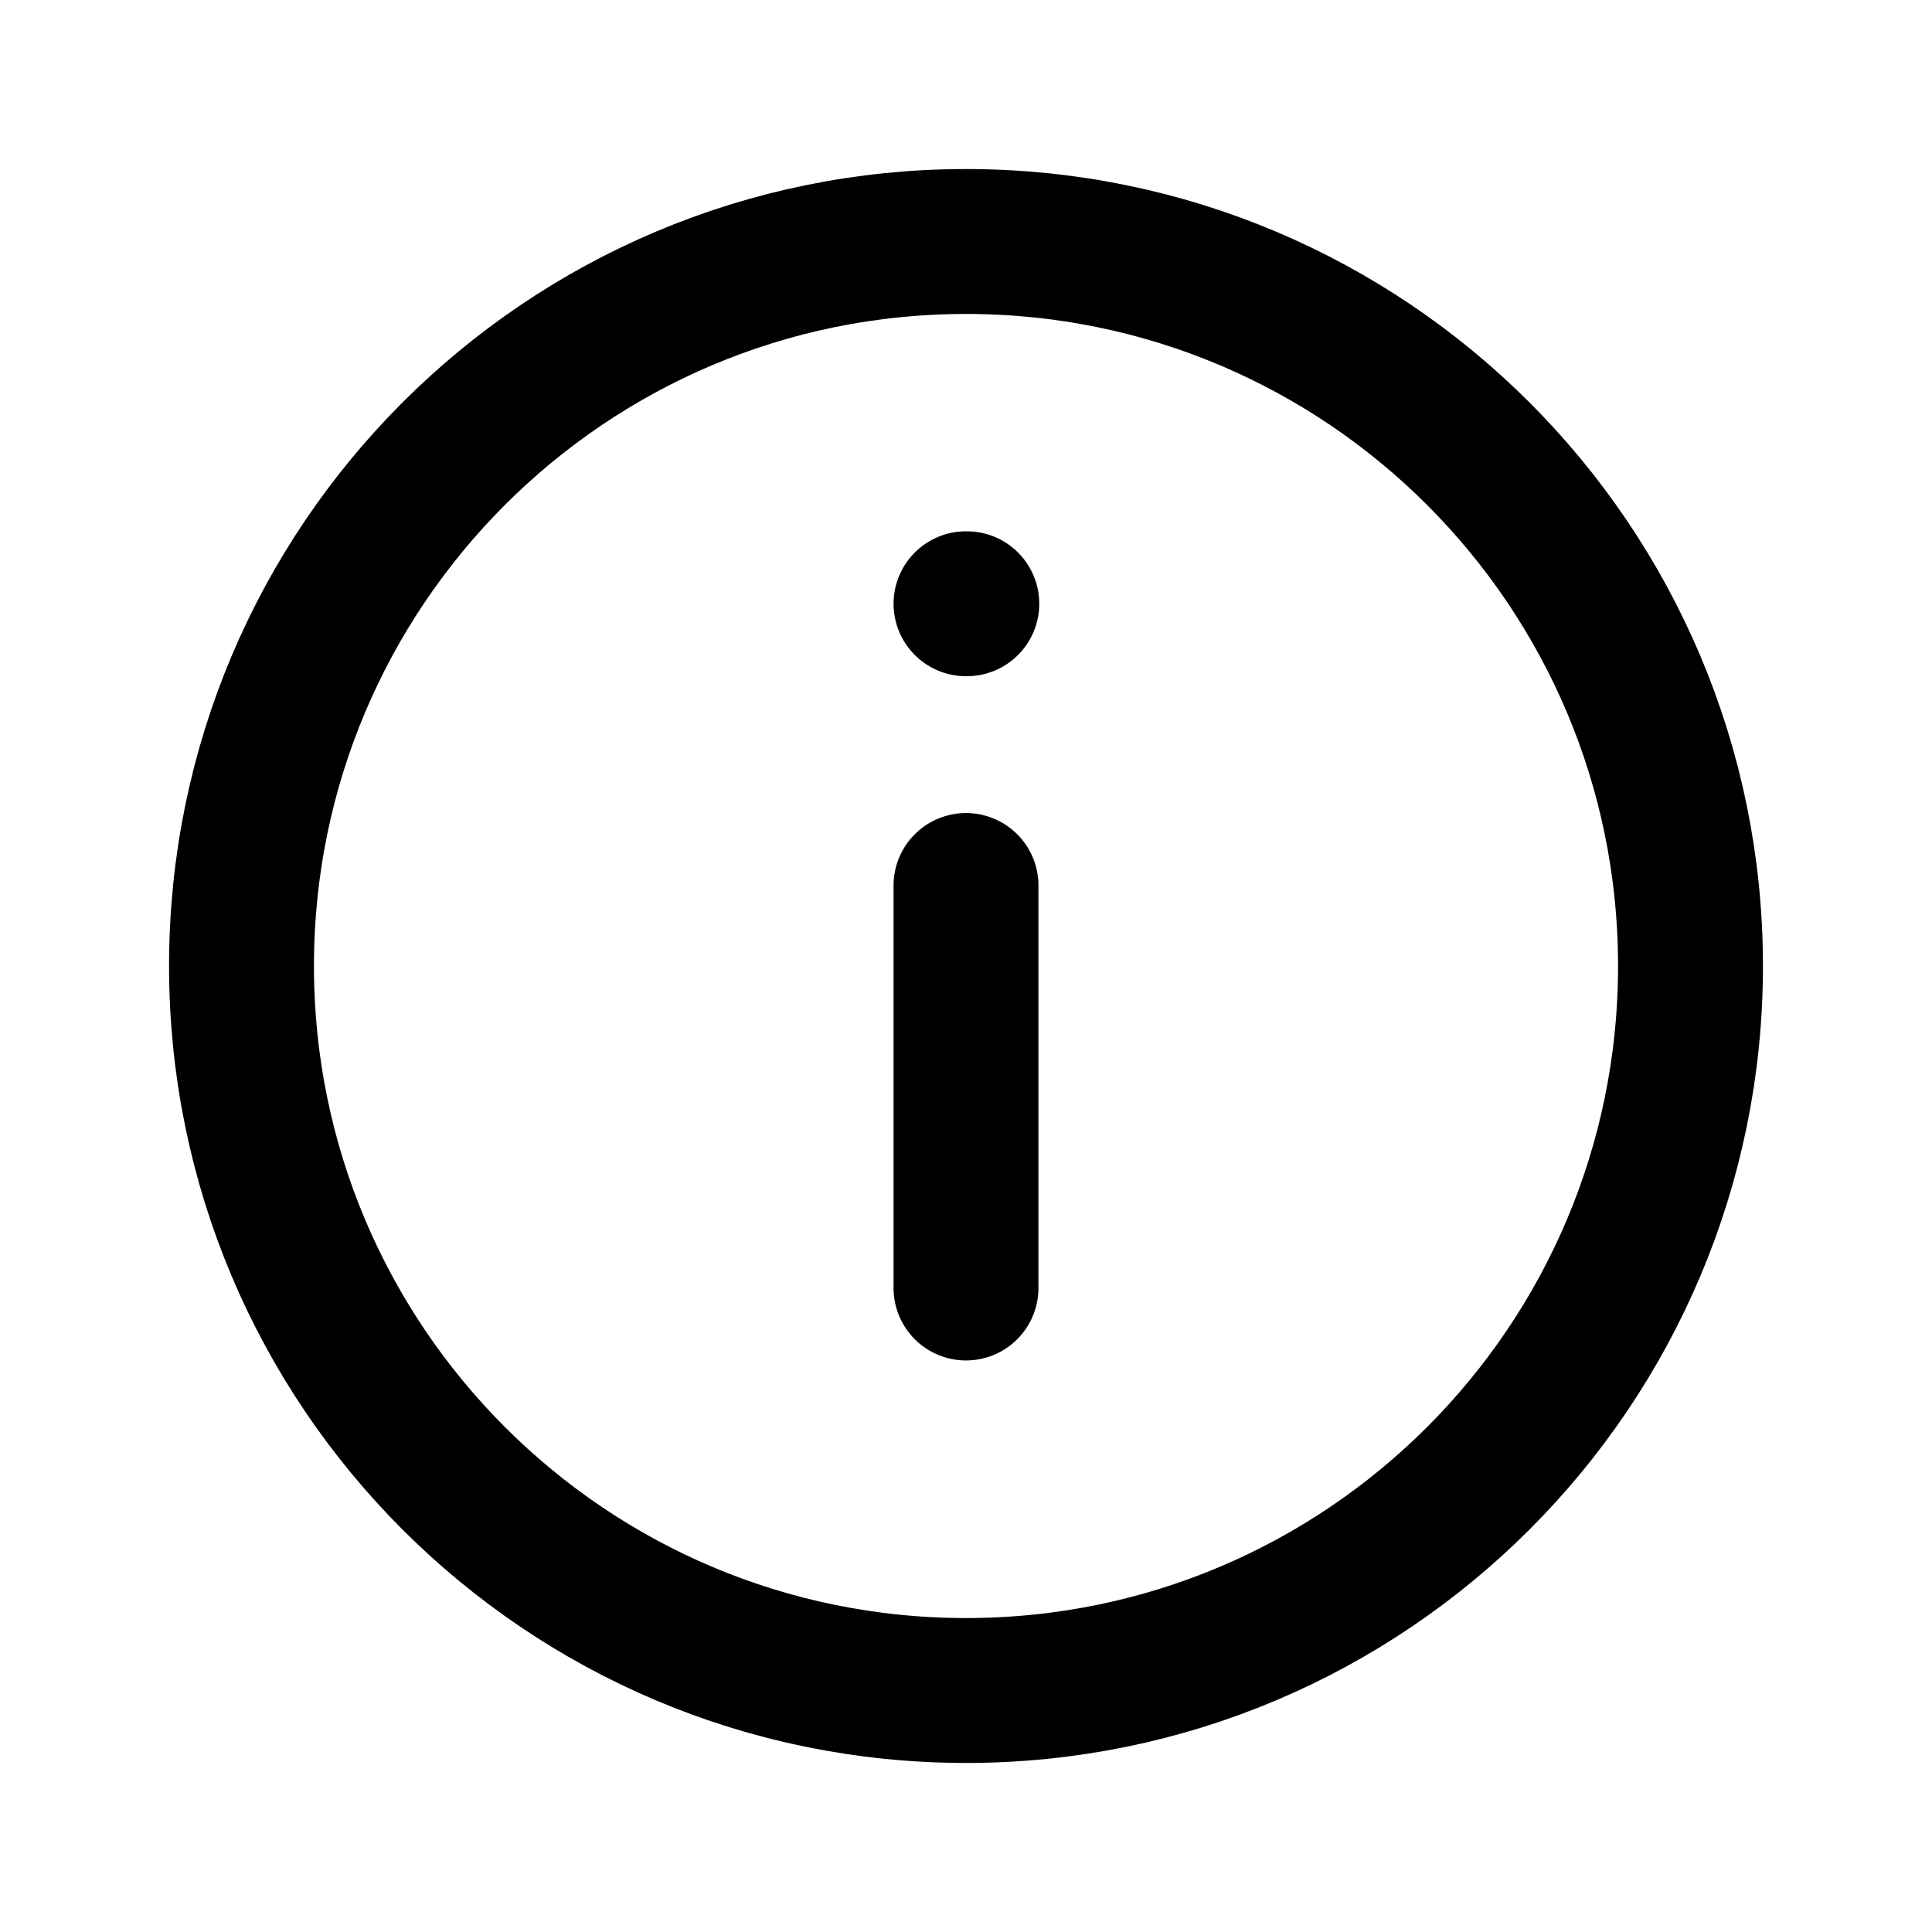
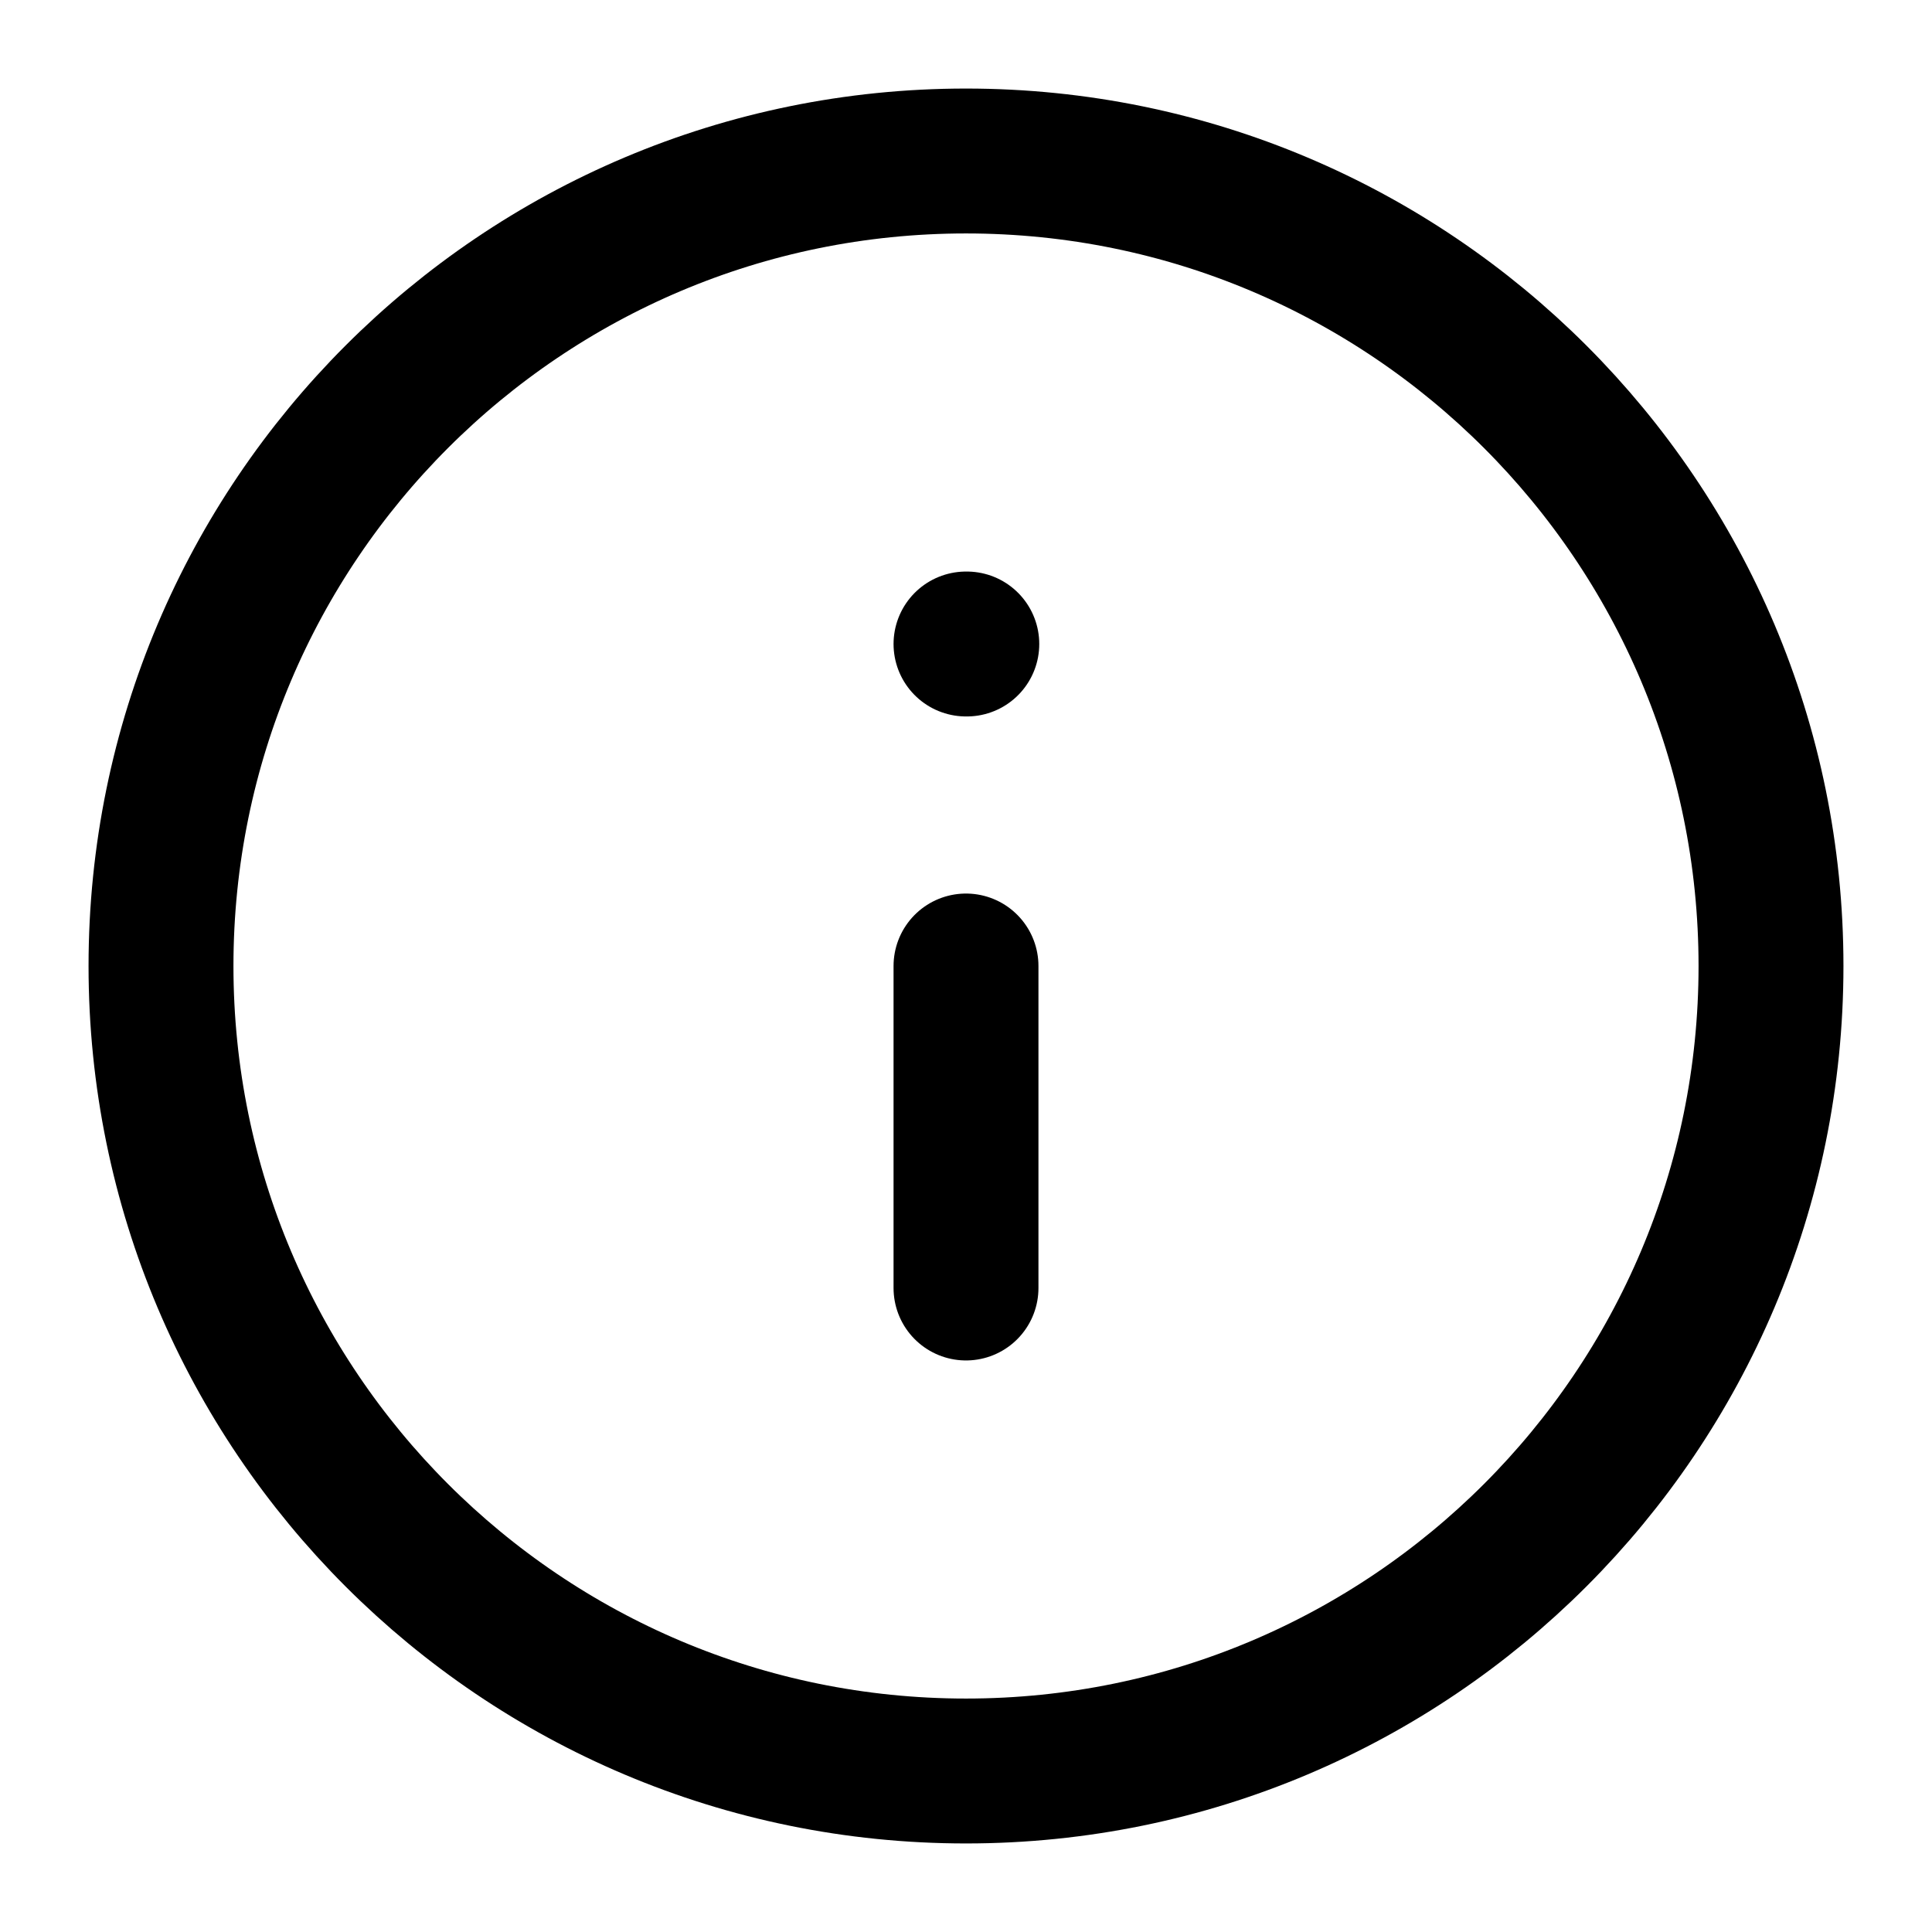
- <svg viewBox="0 0 24 24" fill="none" stroke="currentColor" stroke-width="1.8" stroke-linecap="round" stroke-linejoin="round" aria-hidden="true" focusable="false">
-   <circle cx="12" cy="12" r="9" />
-   <path d="M12 11v5" />
-   <path d="M12 7.5h.01" />
+ <svg xmlns="http://www.w3.org/2000/svg" viewBox="0 0 24 24" fill="none" stroke="currentColor" stroke-width="1.8" stroke-linecap="round" stroke-linejoin="round" aria-hidden="true">
+   <circle cx="12" cy="12" r="10" />
+   <line x1="12" y1="16" x2="12" y2="12" />
+   <line x1="12" y1="8" x2="12.01" y2="8" />
</svg>
